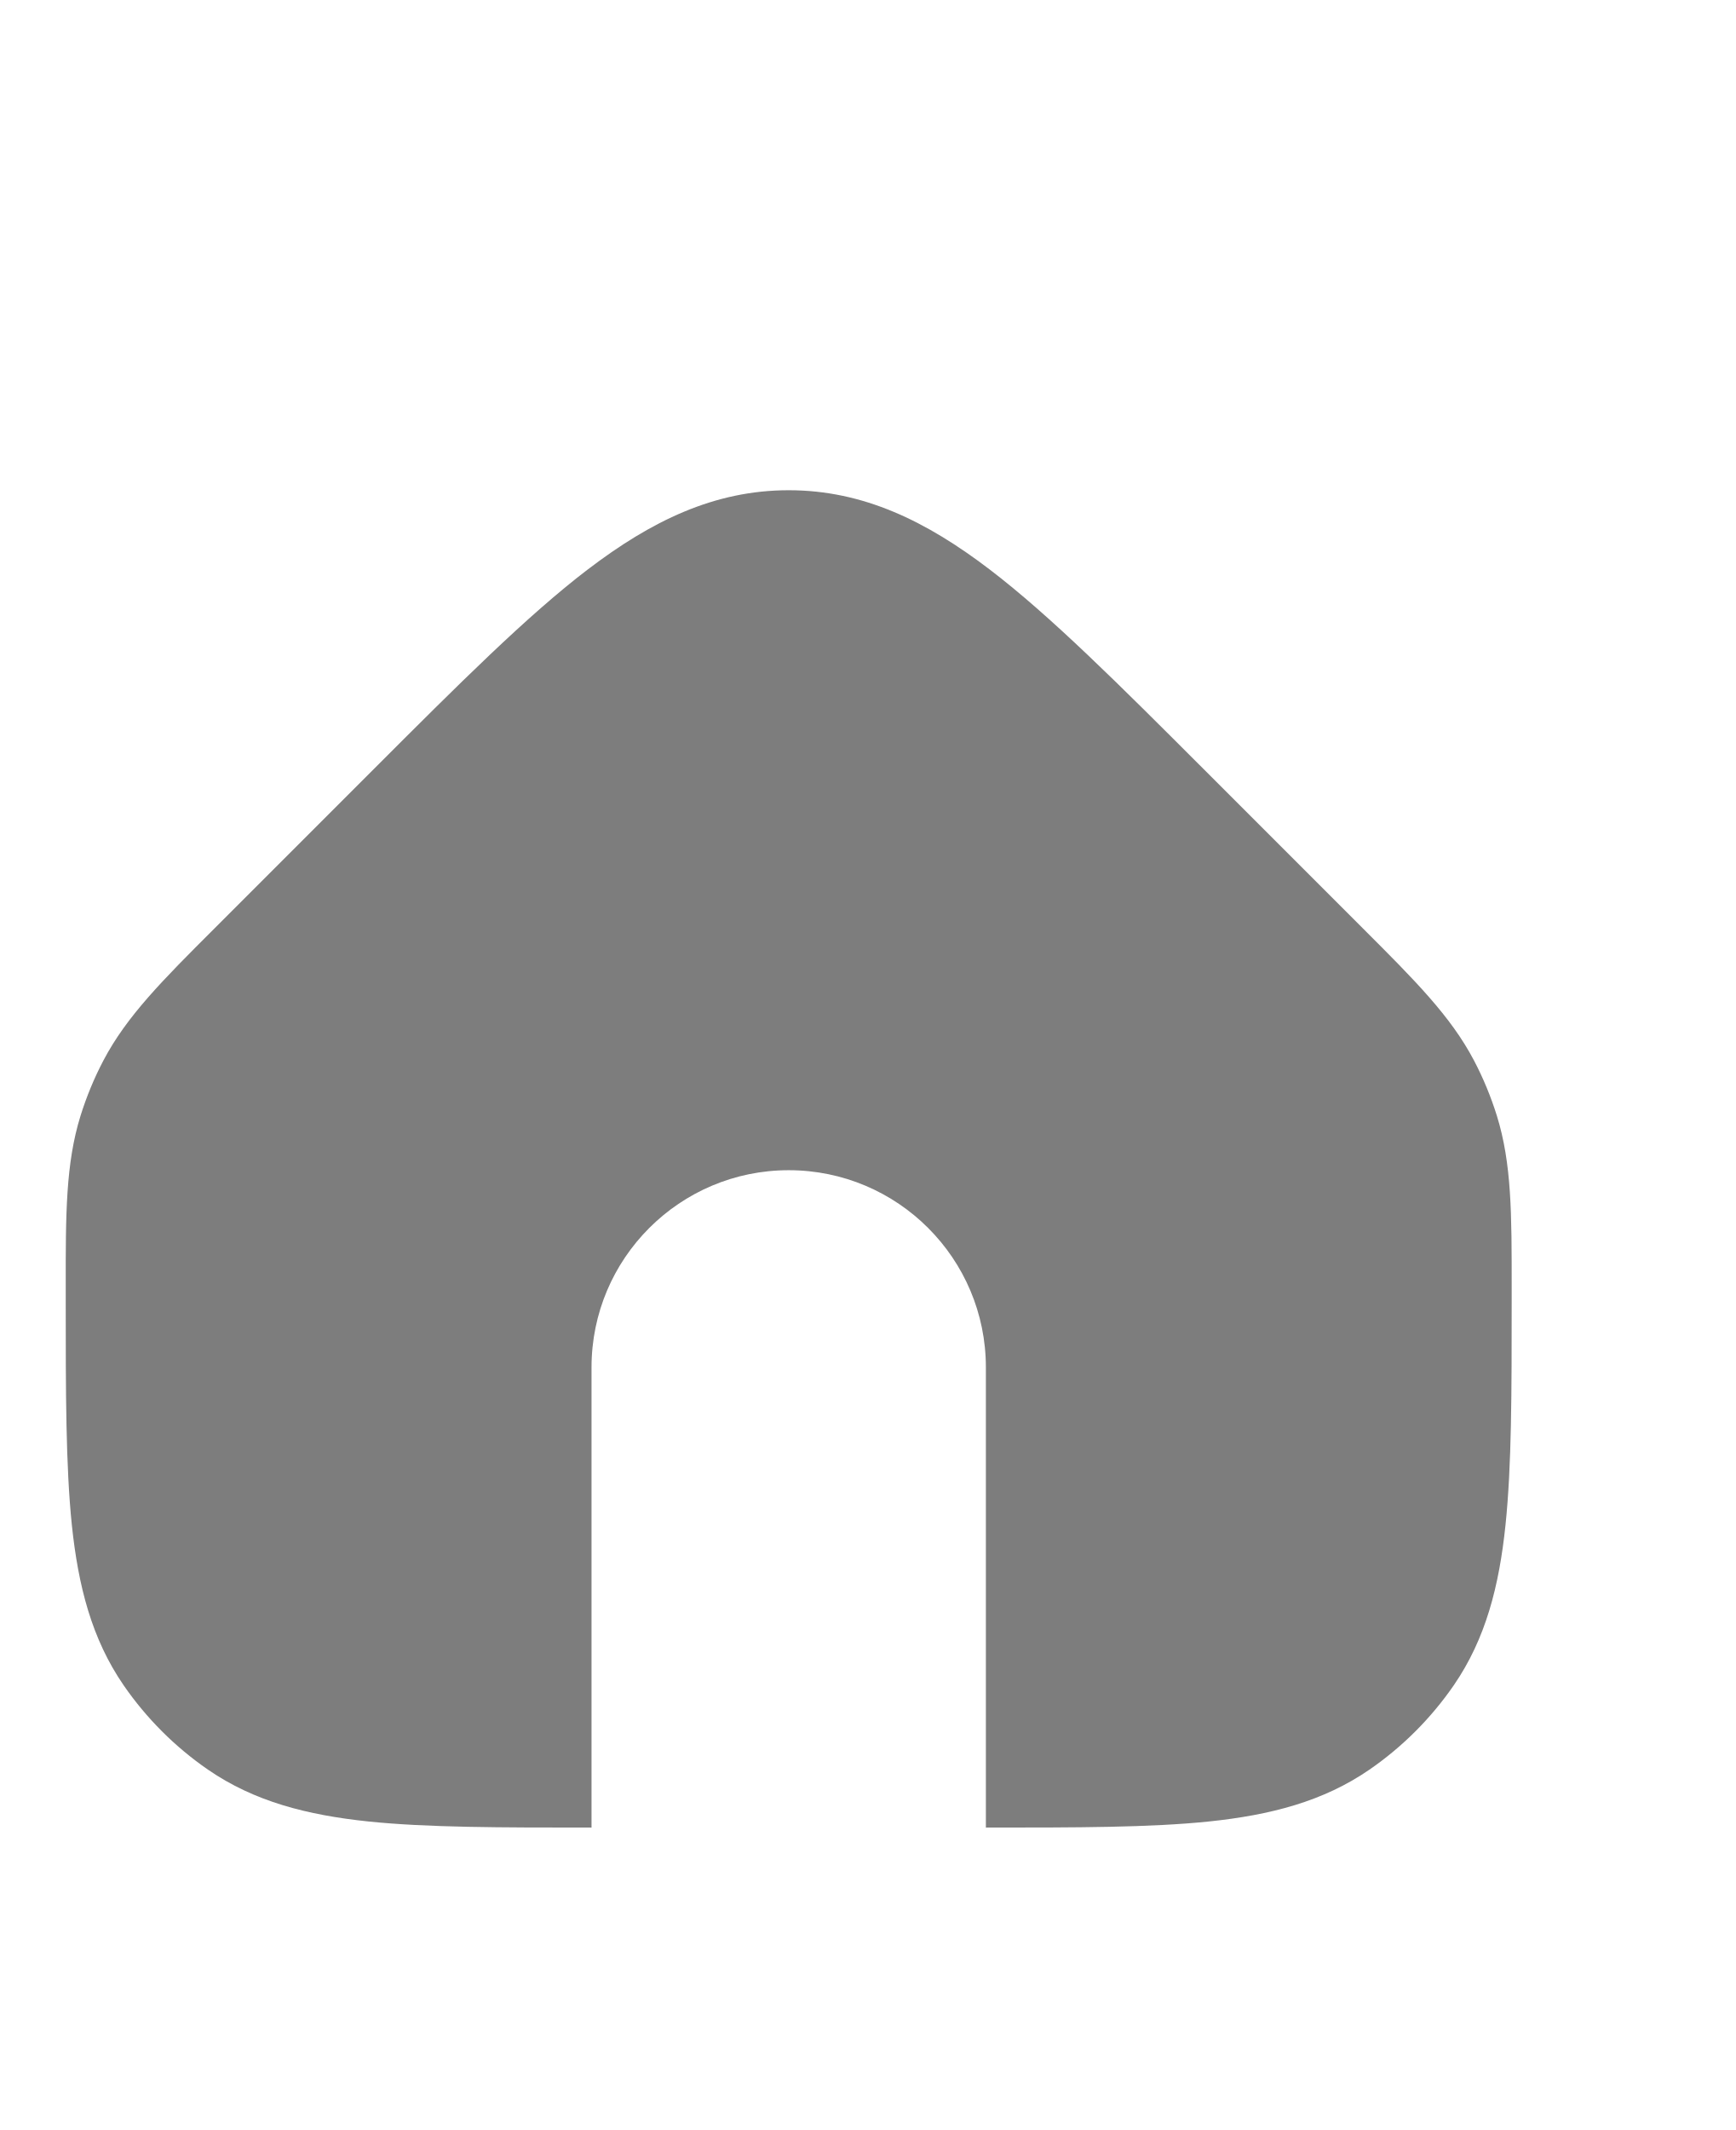
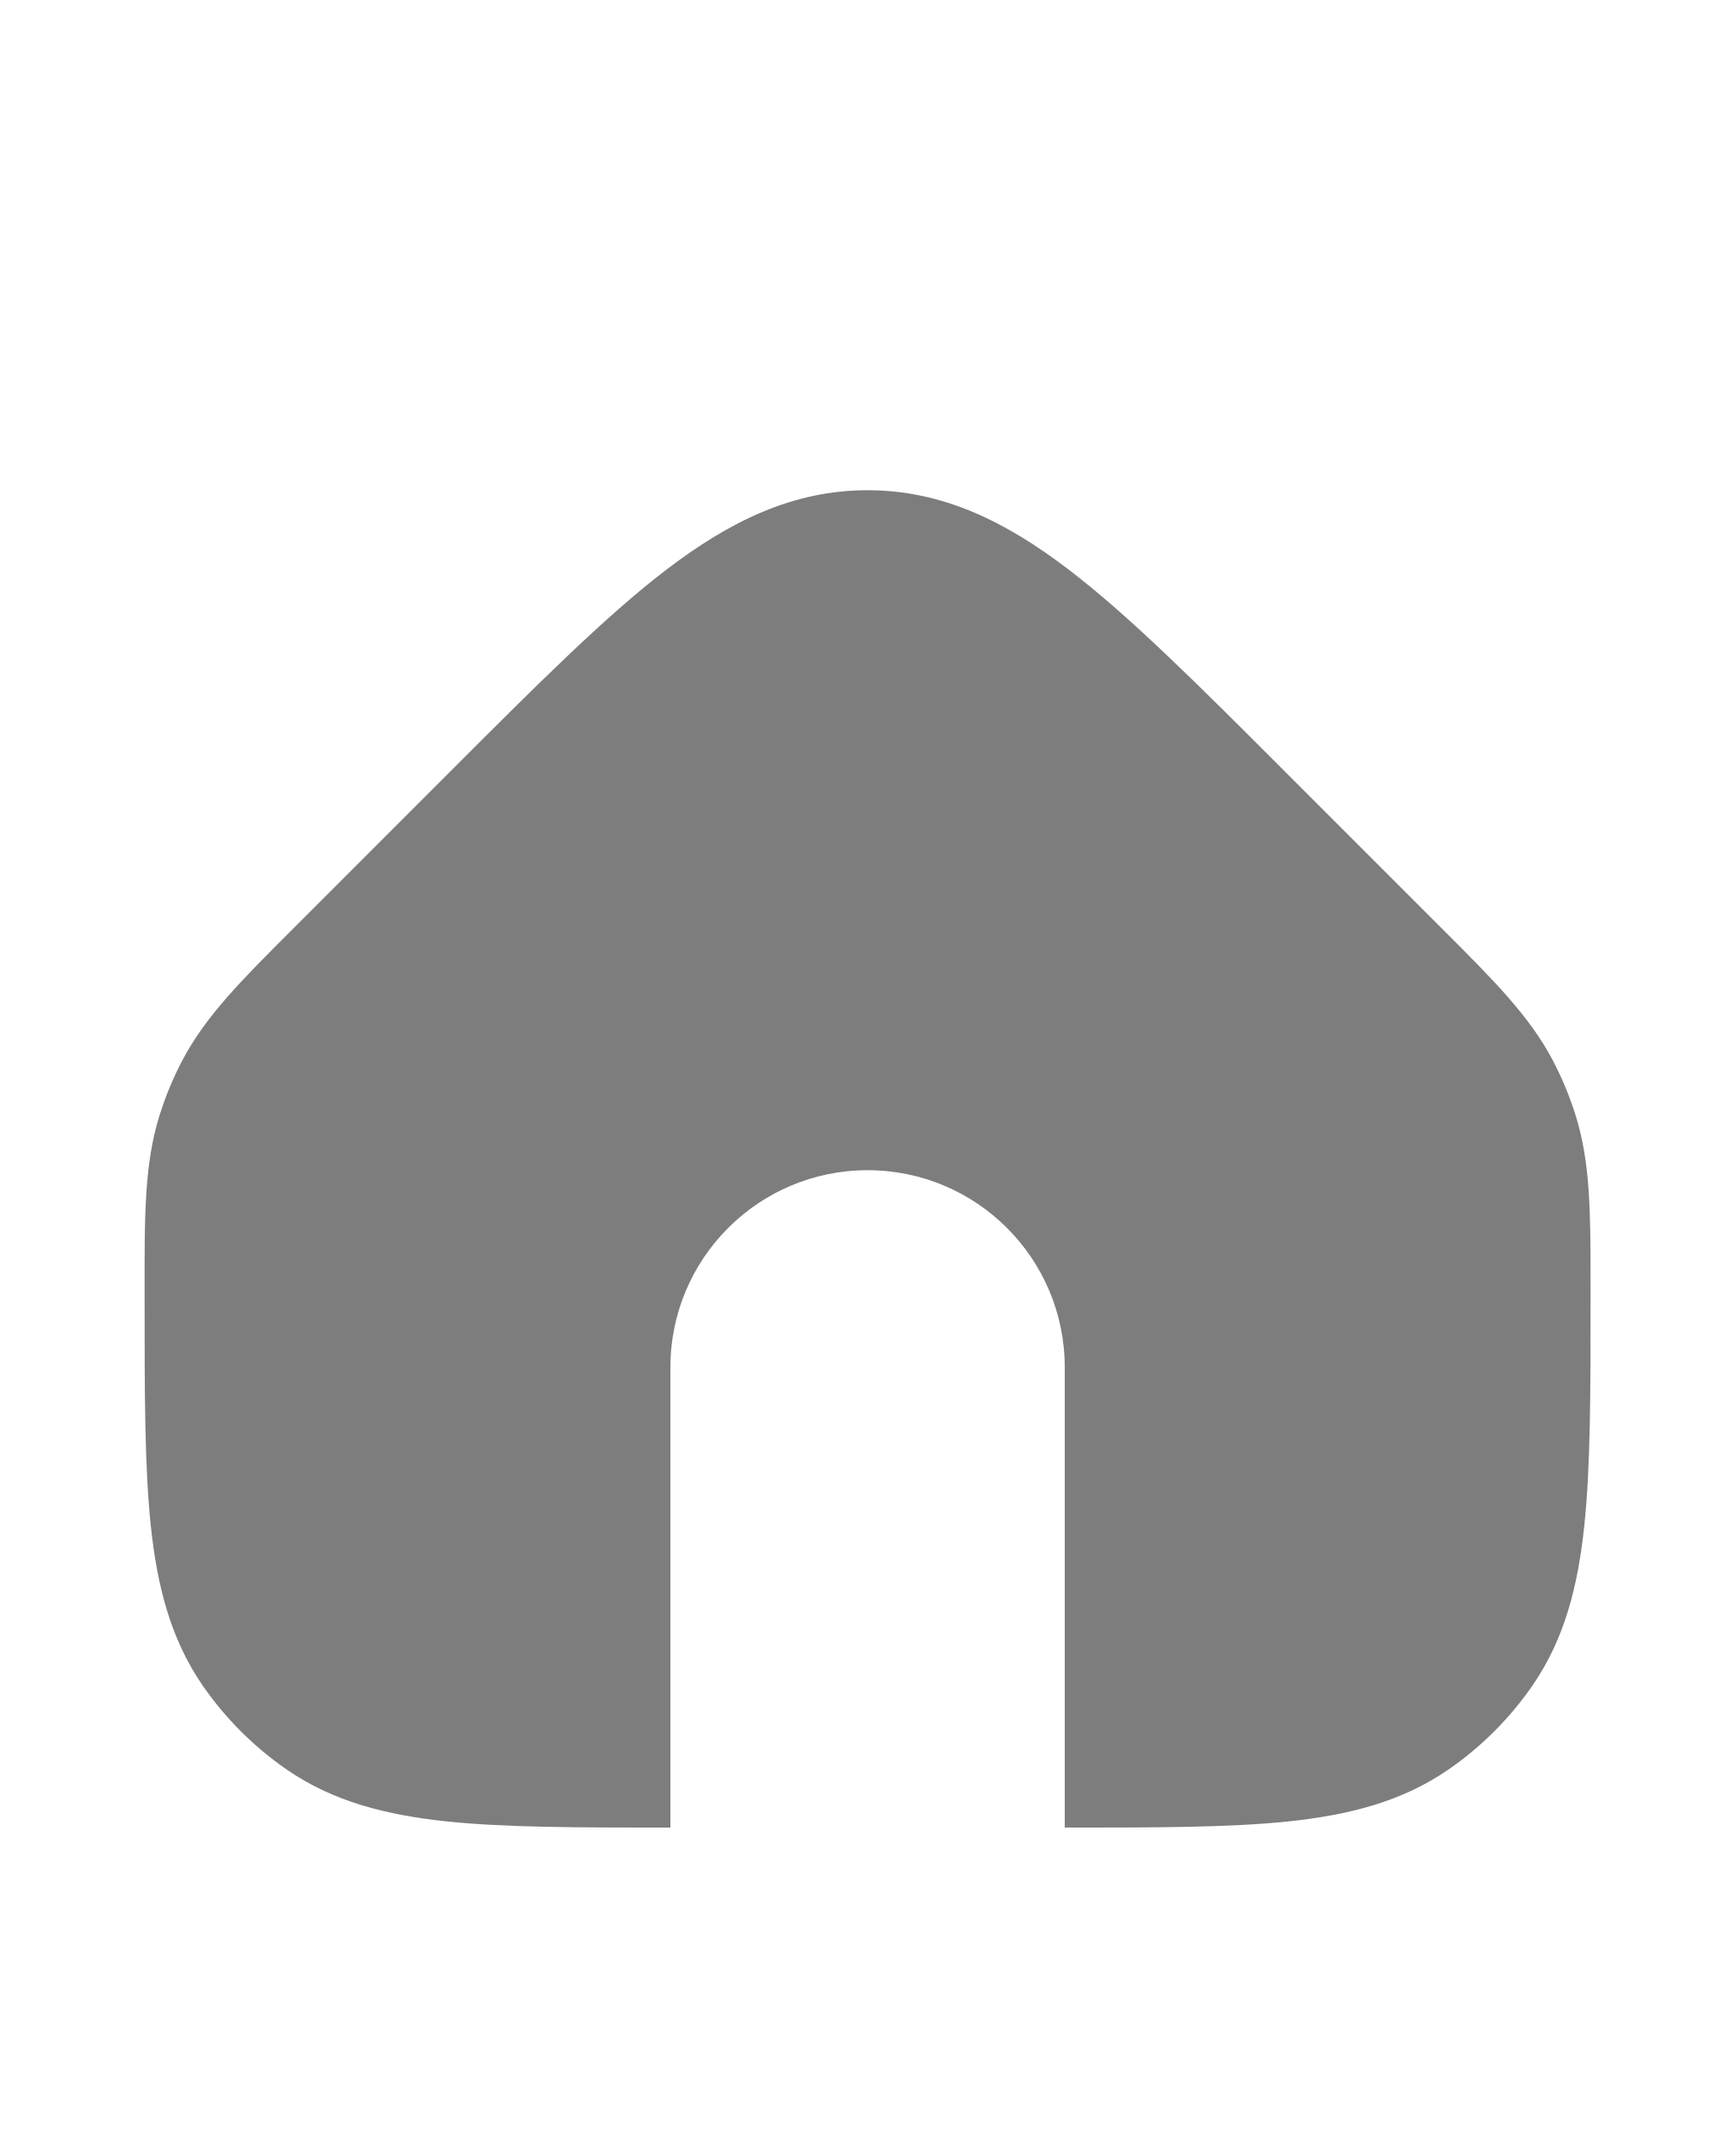
- <svg xmlns="http://www.w3.org/2000/svg" fill="#7D7D7D" version="1.1" viewBox="0.0 -20.0 110.0 135.0">
+ <svg xmlns="http://www.w3.org/2000/svg" fill="#7D7D7D" version="1.1" viewBox="-5.0 -20.0 110.0 135.0">
  <path d="m37.266 16.09c4.012-3.059 8.004-5.019 12.734-5.019s8.723 1.961 12.734 5.019c3.863 2.949 8.195 7.281 13.566 12.652l10.113 10.113c3.277 3.273 5.551 5.547 7.027 8.355 0.59 1.121 1.074 2.297 1.453 3.508 0.941 3.031 0.941 6.242 0.938 10.879v0.836c0 5.797 0 10.473-0.391 14.219-0.402 3.871-1.254 7.219-3.281 10.164-1.441 2.09-3.254 3.902-5.344 5.344-2.945 2.027-6.293 2.879-10.164 3.285-3.731 0.387-8.387 0.387-14.152 0.387v-29.164c0-6.906-5.598-12.5-12.5-12.5s-12.5 5.594-12.5 12.5v29.164c-5.766 0-10.422 0-14.152-0.387-3.871-0.406-7.219-1.258-10.164-3.285-2.09-1.441-3.902-3.254-5.344-5.344-2.027-2.945-2.879-6.293-3.285-10.164-0.387-3.746-0.387-8.422-0.387-14.219v-0.836c-0.004-4.637-0.004-7.848 0.938-10.879 0.379-1.211 0.863-2.387 1.453-3.508 1.477-2.809 3.75-5.082 7.027-8.355l10.113-10.113c5.371-5.371 9.703-9.703 13.566-12.652z" />
</svg>
